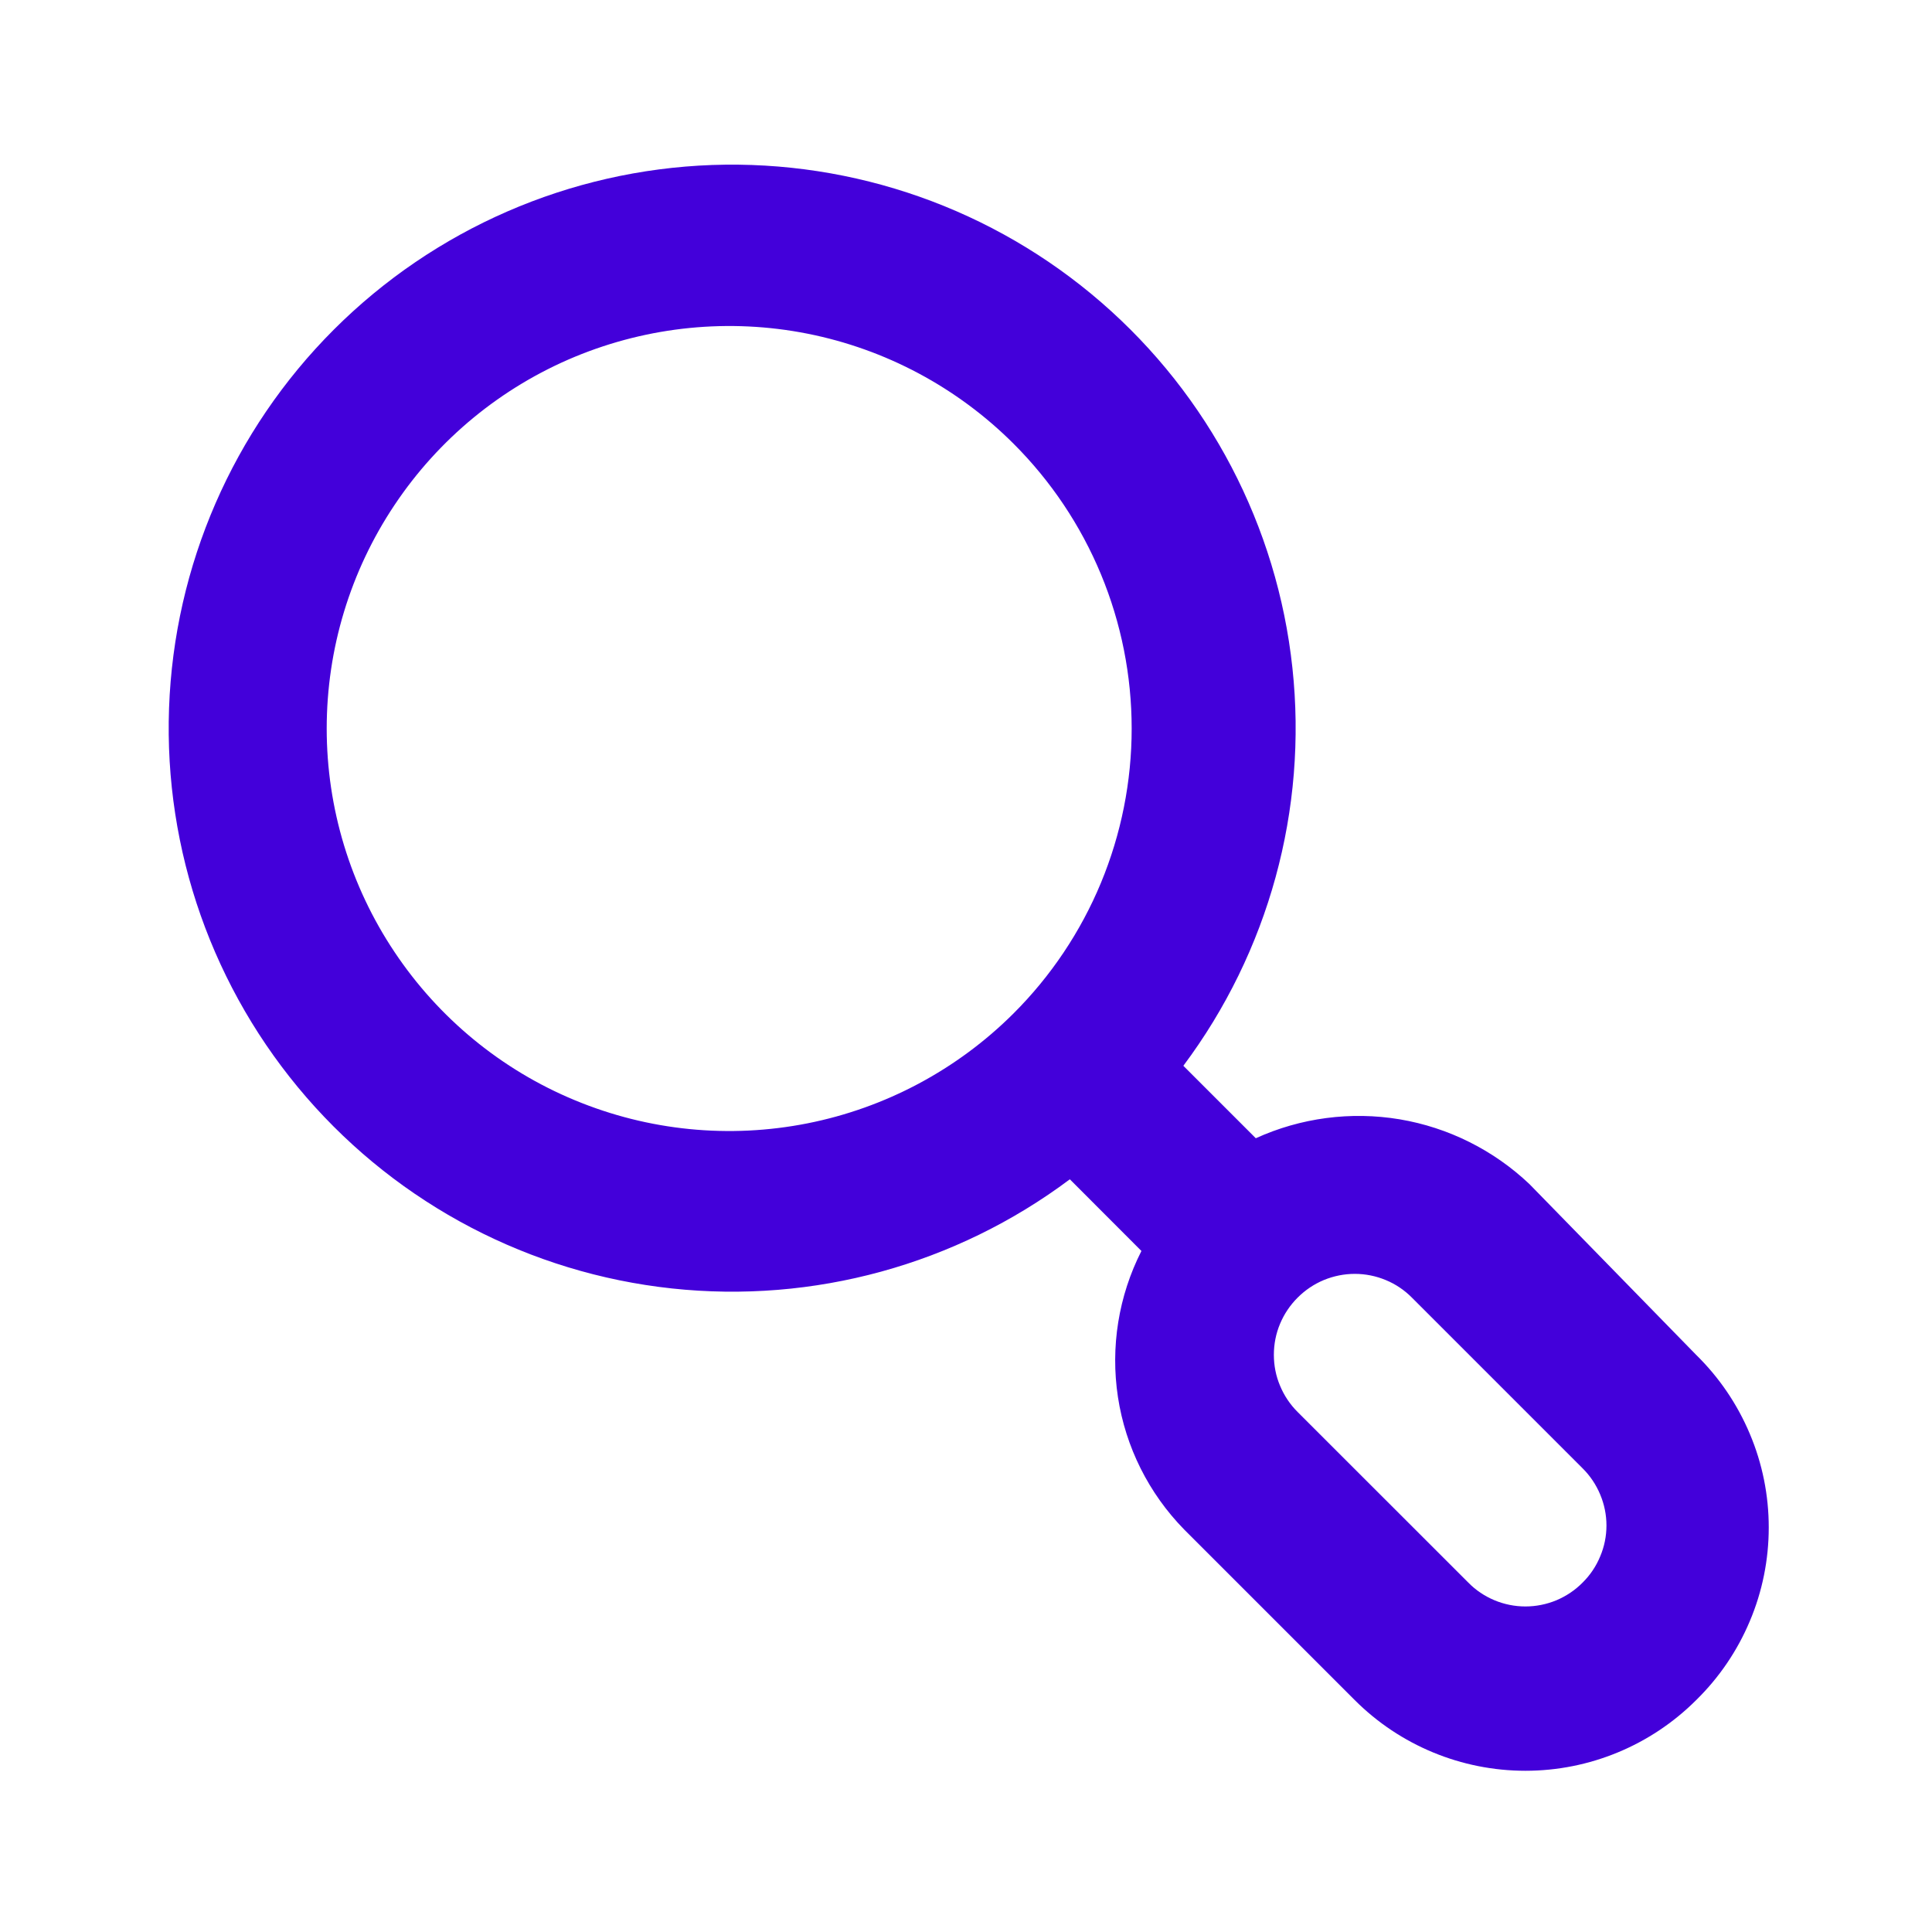
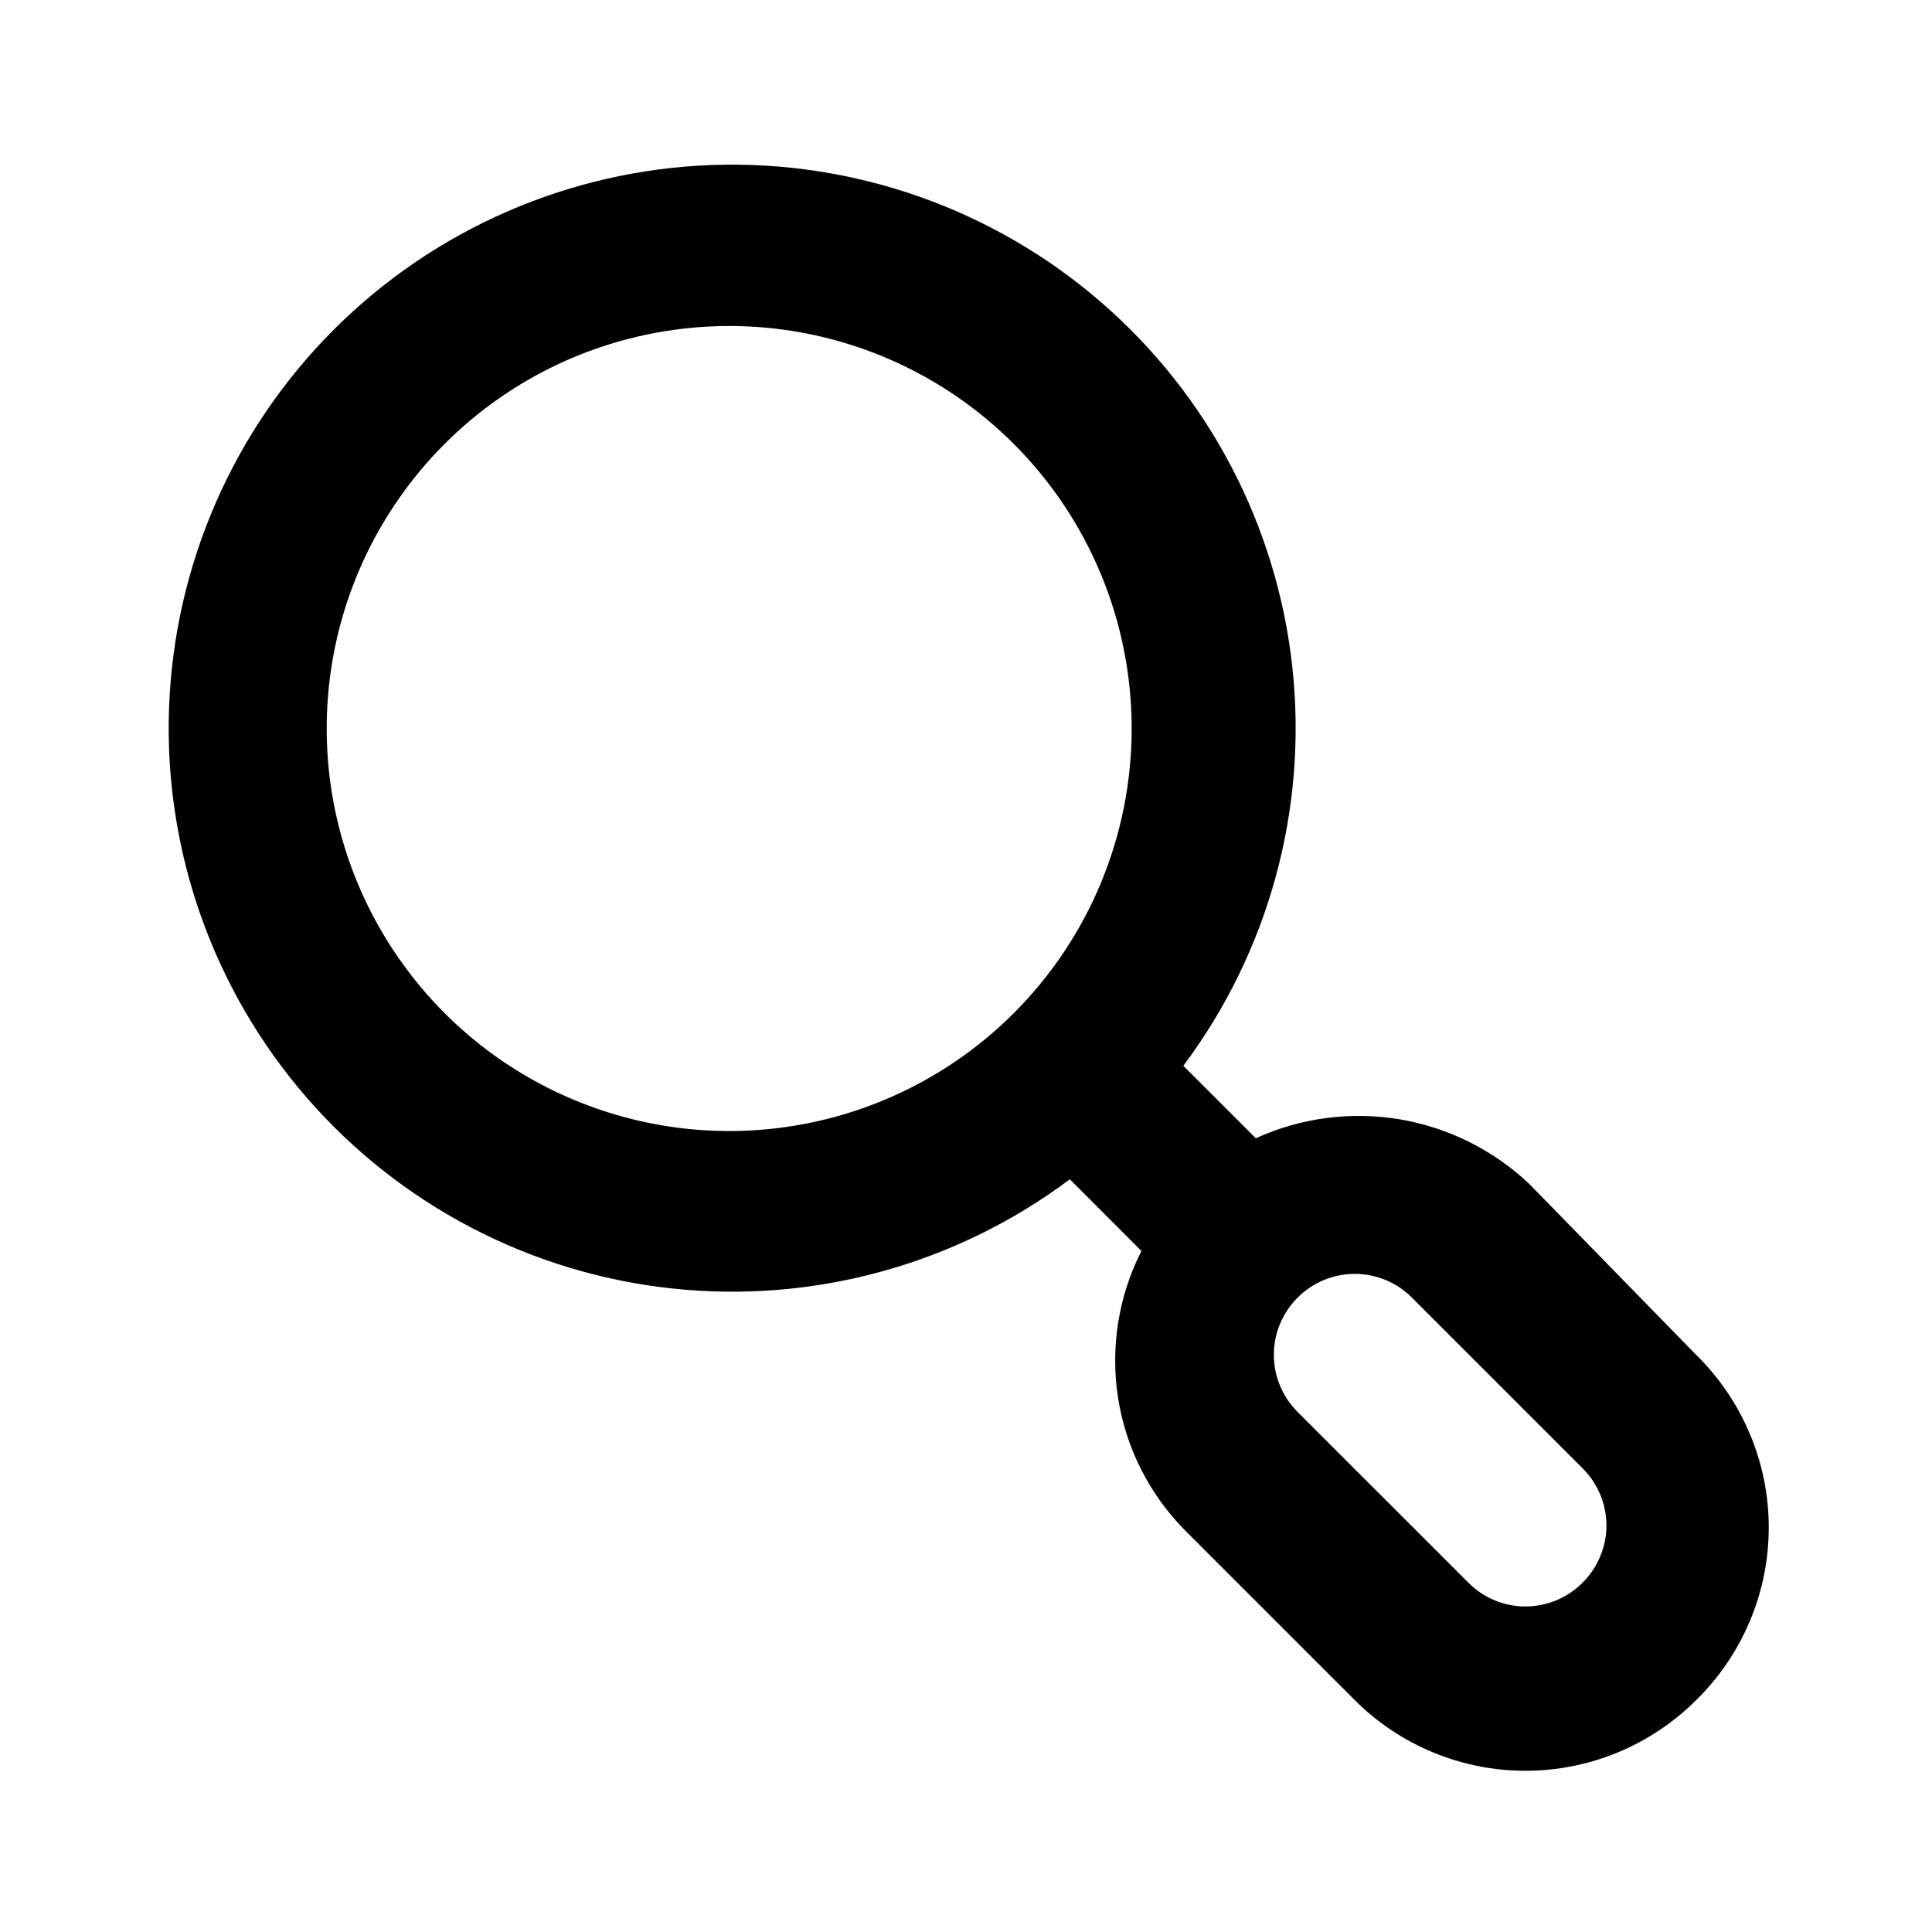
<svg xmlns="http://www.w3.org/2000/svg" width="20" height="20" viewBox="0 0 20 20" fill="none">
-   <path d="M17.558 14.025L15.833 12.258C15.462 11.906 14.994 11.672 14.489 11.587C13.984 11.503 13.466 11.571 13 11.783L12.25 11.033C13.133 9.852 13.537 8.381 13.379 6.914C13.222 5.448 12.514 4.095 11.399 3.129C10.284 2.163 8.845 1.656 7.371 1.708C5.897 1.761 4.498 2.37 3.455 3.413C2.412 4.456 1.803 5.856 1.75 7.33C1.697 8.804 2.205 10.243 3.171 11.358C4.137 12.473 5.489 13.18 6.955 13.338C8.422 13.496 9.894 13.092 11.075 12.208L11.816 12.95C11.579 13.416 11.494 13.945 11.573 14.463C11.652 14.98 11.892 15.459 12.258 15.833L14.025 17.6C14.493 18.068 15.129 18.331 15.791 18.331C16.454 18.331 17.089 18.068 17.558 17.6C17.796 17.367 17.985 17.089 18.114 16.782C18.244 16.475 18.31 16.145 18.31 15.812C18.31 15.479 18.244 15.15 18.114 14.843C17.985 14.536 17.796 14.258 17.558 14.025ZM10.491 10.492C9.908 11.073 9.166 11.469 8.358 11.629C7.55 11.789 6.713 11.706 5.952 11.39C5.191 11.075 4.541 10.54 4.084 9.855C3.626 9.17 3.382 8.365 3.382 7.542C3.382 6.718 3.626 5.913 4.084 5.228C4.541 4.543 5.191 4.009 5.952 3.693C6.713 3.378 7.55 3.294 8.358 3.454C9.166 3.614 9.908 4.01 10.491 4.592C10.879 4.979 11.187 5.439 11.397 5.945C11.607 6.451 11.715 6.994 11.715 7.542C11.715 8.09 11.607 8.632 11.397 9.139C11.187 9.645 10.879 10.105 10.491 10.492ZM16.383 16.383C16.305 16.462 16.213 16.523 16.112 16.566C16.01 16.608 15.901 16.63 15.791 16.63C15.681 16.63 15.572 16.608 15.471 16.566C15.369 16.523 15.277 16.462 15.2 16.383L13.433 14.617C13.355 14.539 13.293 14.447 13.251 14.345C13.208 14.244 13.187 14.135 13.187 14.025C13.187 13.915 13.208 13.806 13.251 13.704C13.293 13.603 13.355 13.511 13.433 13.433C13.511 13.355 13.603 13.293 13.704 13.251C13.806 13.209 13.915 13.187 14.025 13.187C14.135 13.187 14.244 13.209 14.345 13.251C14.447 13.293 14.539 13.355 14.616 13.433L16.383 15.2C16.461 15.277 16.523 15.37 16.565 15.471C16.608 15.573 16.63 15.682 16.63 15.792C16.63 15.902 16.608 16.011 16.565 16.112C16.523 16.214 16.461 16.306 16.383 16.383Z" fill="#4300DA" />
+   <path d="M17.558 14.025L15.833 12.258C15.462 11.906 14.994 11.672 14.489 11.587C13.984 11.503 13.466 11.571 13 11.783L12.25 11.033C13.133 9.852 13.537 8.381 13.379 6.914C13.222 5.448 12.514 4.095 11.399 3.129C10.284 2.163 8.845 1.656 7.371 1.708C5.897 1.761 4.498 2.37 3.455 3.413C2.412 4.456 1.803 5.856 1.75 7.33C1.697 8.804 2.205 10.243 3.171 11.358C4.137 12.473 5.489 13.18 6.955 13.338C8.422 13.496 9.894 13.092 11.075 12.208L11.816 12.95C11.579 13.416 11.494 13.945 11.573 14.463C11.652 14.98 11.892 15.459 12.258 15.833L14.025 17.6C14.493 18.068 15.129 18.331 15.791 18.331C16.454 18.331 17.089 18.068 17.558 17.6C17.796 17.367 17.985 17.089 18.114 16.782C18.244 16.475 18.31 16.145 18.31 15.812C18.31 15.479 18.244 15.15 18.114 14.843C17.985 14.536 17.796 14.258 17.558 14.025ZM10.491 10.492C9.908 11.073 9.166 11.469 8.358 11.629C7.55 11.789 6.713 11.706 5.952 11.39C5.191 11.075 4.541 10.54 4.084 9.855C3.626 9.17 3.382 8.365 3.382 7.542C3.382 6.718 3.626 5.913 4.084 5.228C4.541 4.543 5.191 4.009 5.952 3.693C6.713 3.378 7.55 3.294 8.358 3.454C9.166 3.614 9.908 4.01 10.491 4.592C10.879 4.979 11.187 5.439 11.397 5.945C11.607 6.451 11.715 6.994 11.715 7.542C11.715 8.09 11.607 8.632 11.397 9.139C11.187 9.645 10.879 10.105 10.491 10.492ZM16.383 16.383C16.305 16.462 16.213 16.523 16.112 16.566C16.01 16.608 15.901 16.63 15.791 16.63C15.681 16.63 15.572 16.608 15.471 16.566C15.369 16.523 15.277 16.462 15.2 16.383L13.433 14.617C13.355 14.539 13.293 14.447 13.251 14.345C13.208 14.244 13.187 14.135 13.187 14.025C13.187 13.915 13.208 13.806 13.251 13.704C13.293 13.603 13.355 13.511 13.433 13.433C13.511 13.355 13.603 13.293 13.704 13.251C13.806 13.209 13.915 13.187 14.025 13.187C14.135 13.187 14.244 13.209 14.345 13.251C14.447 13.293 14.539 13.355 14.616 13.433L16.383 15.2C16.461 15.277 16.523 15.37 16.565 15.471C16.608 15.573 16.63 15.682 16.63 15.792C16.63 15.902 16.608 16.011 16.565 16.112C16.523 16.214 16.461 16.306 16.383 16.383Z" fill="currentColor" />
</svg>
